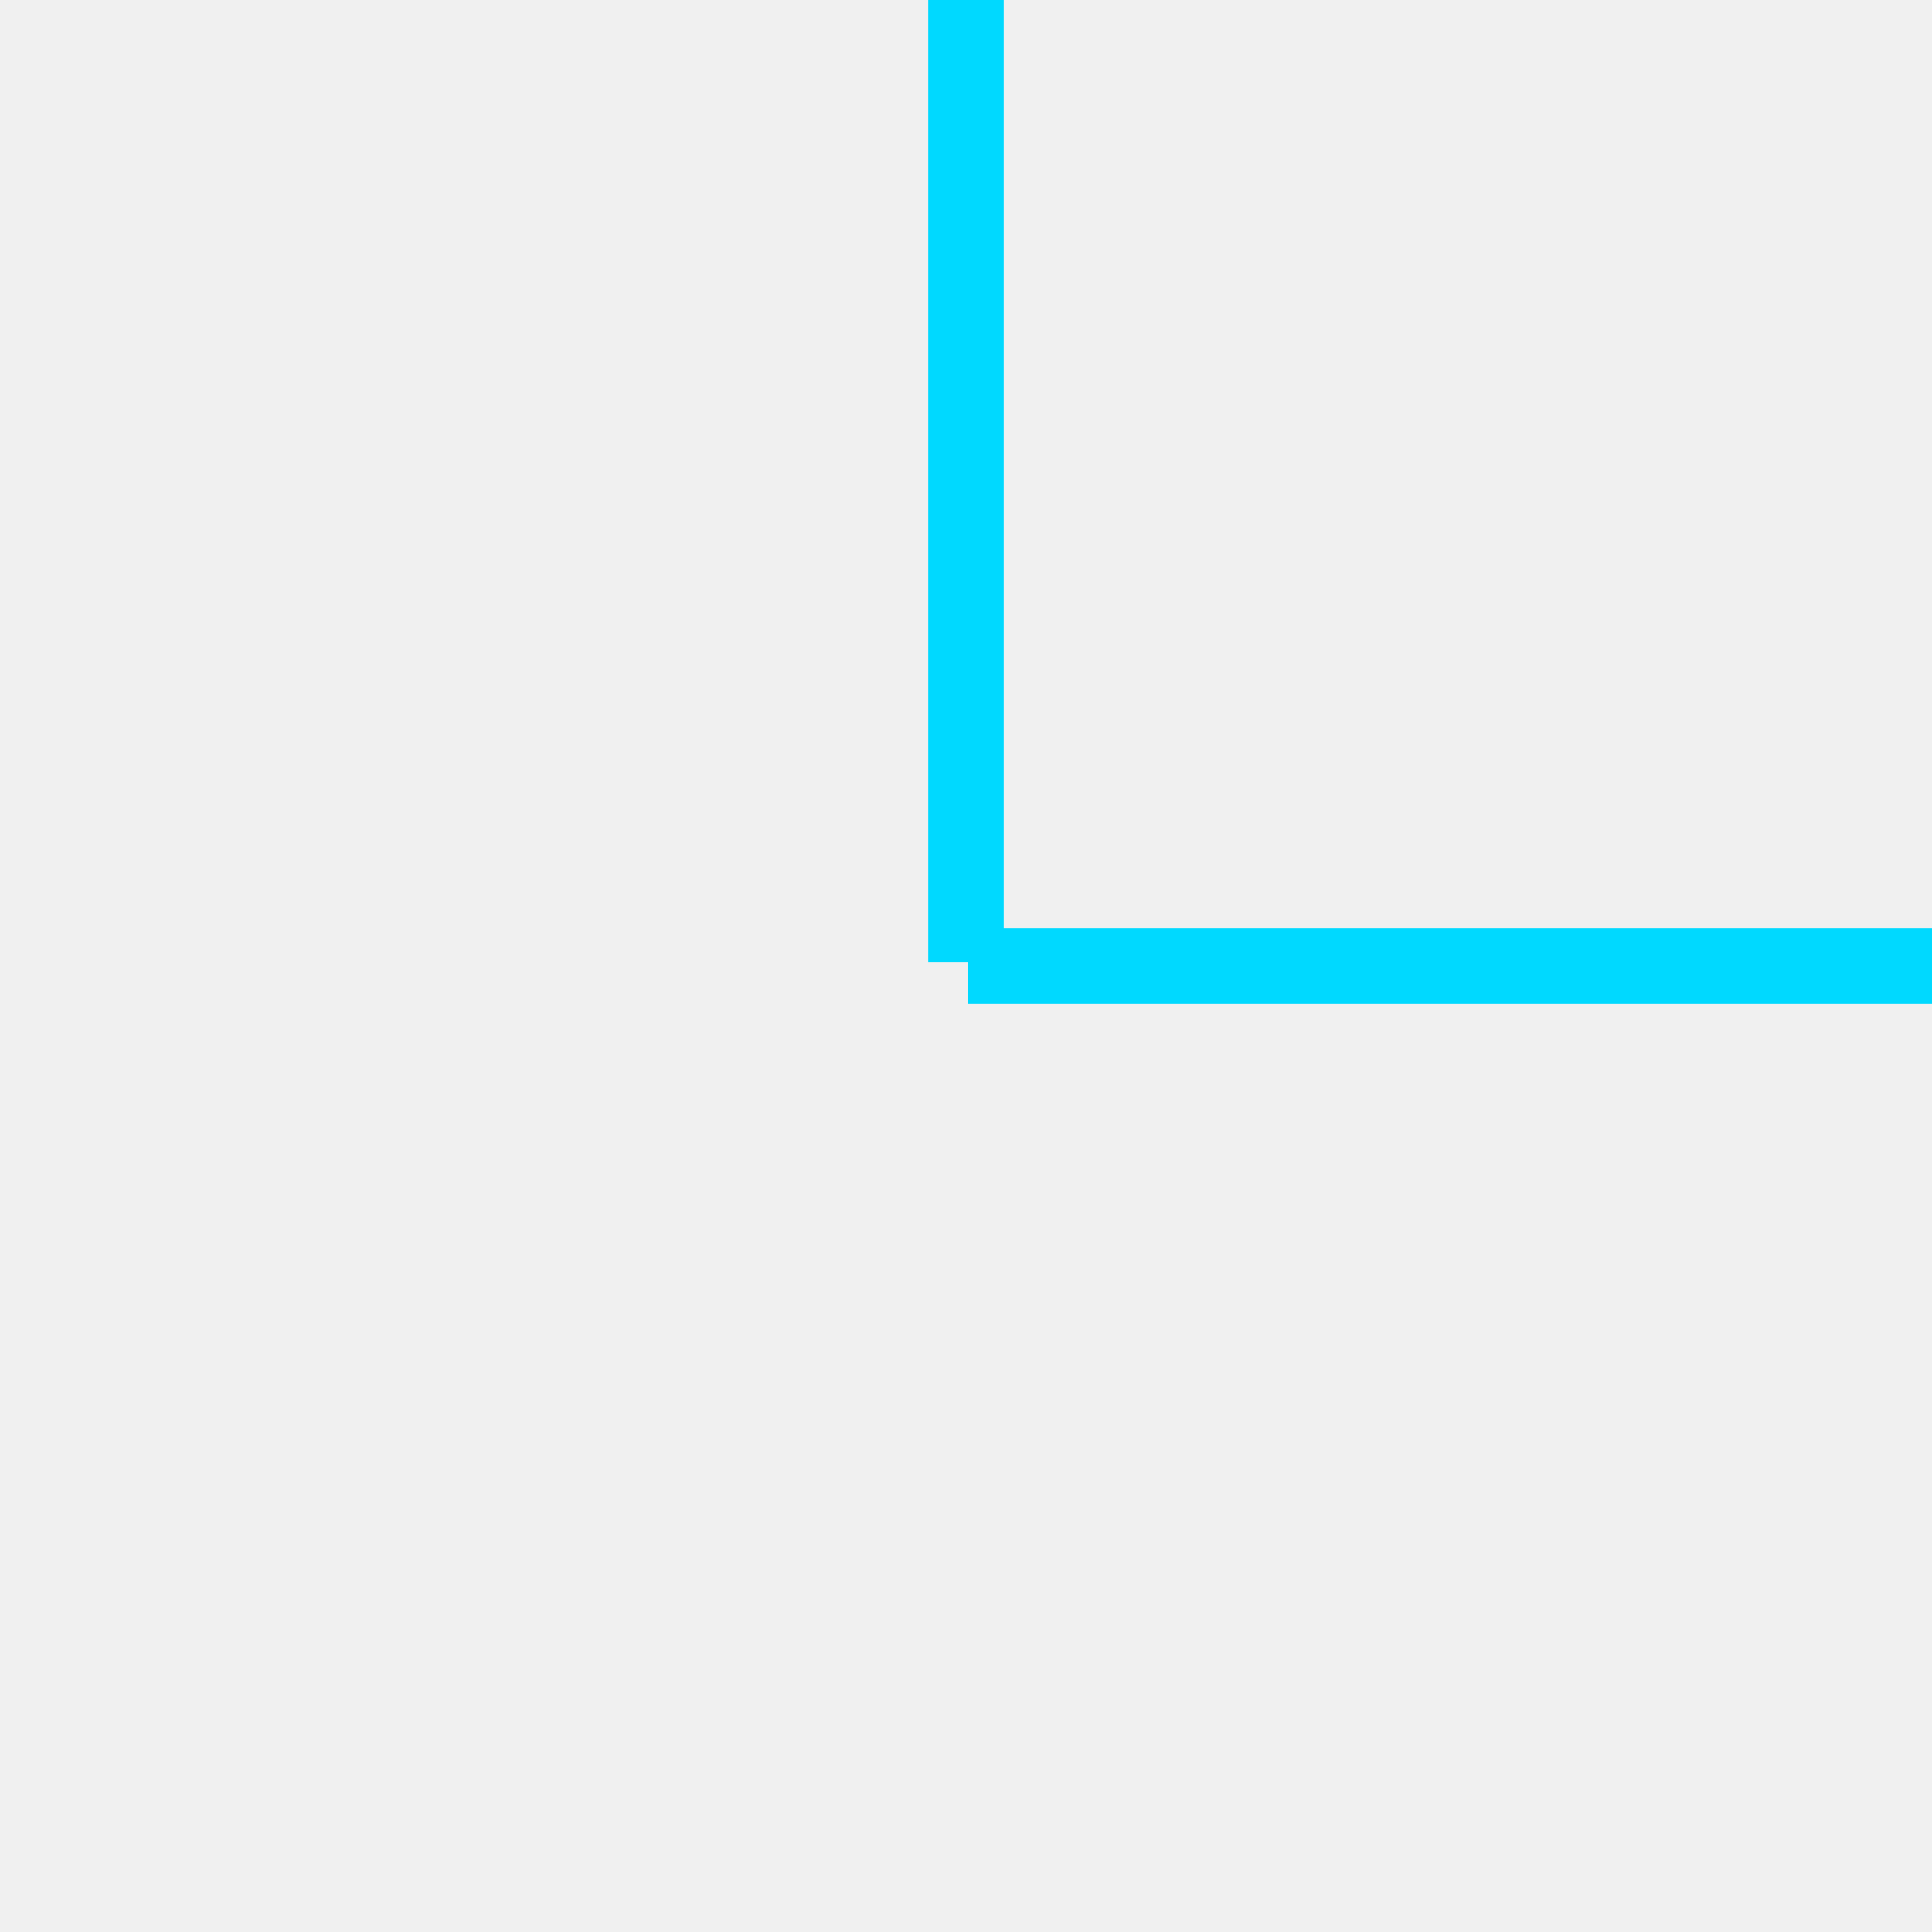
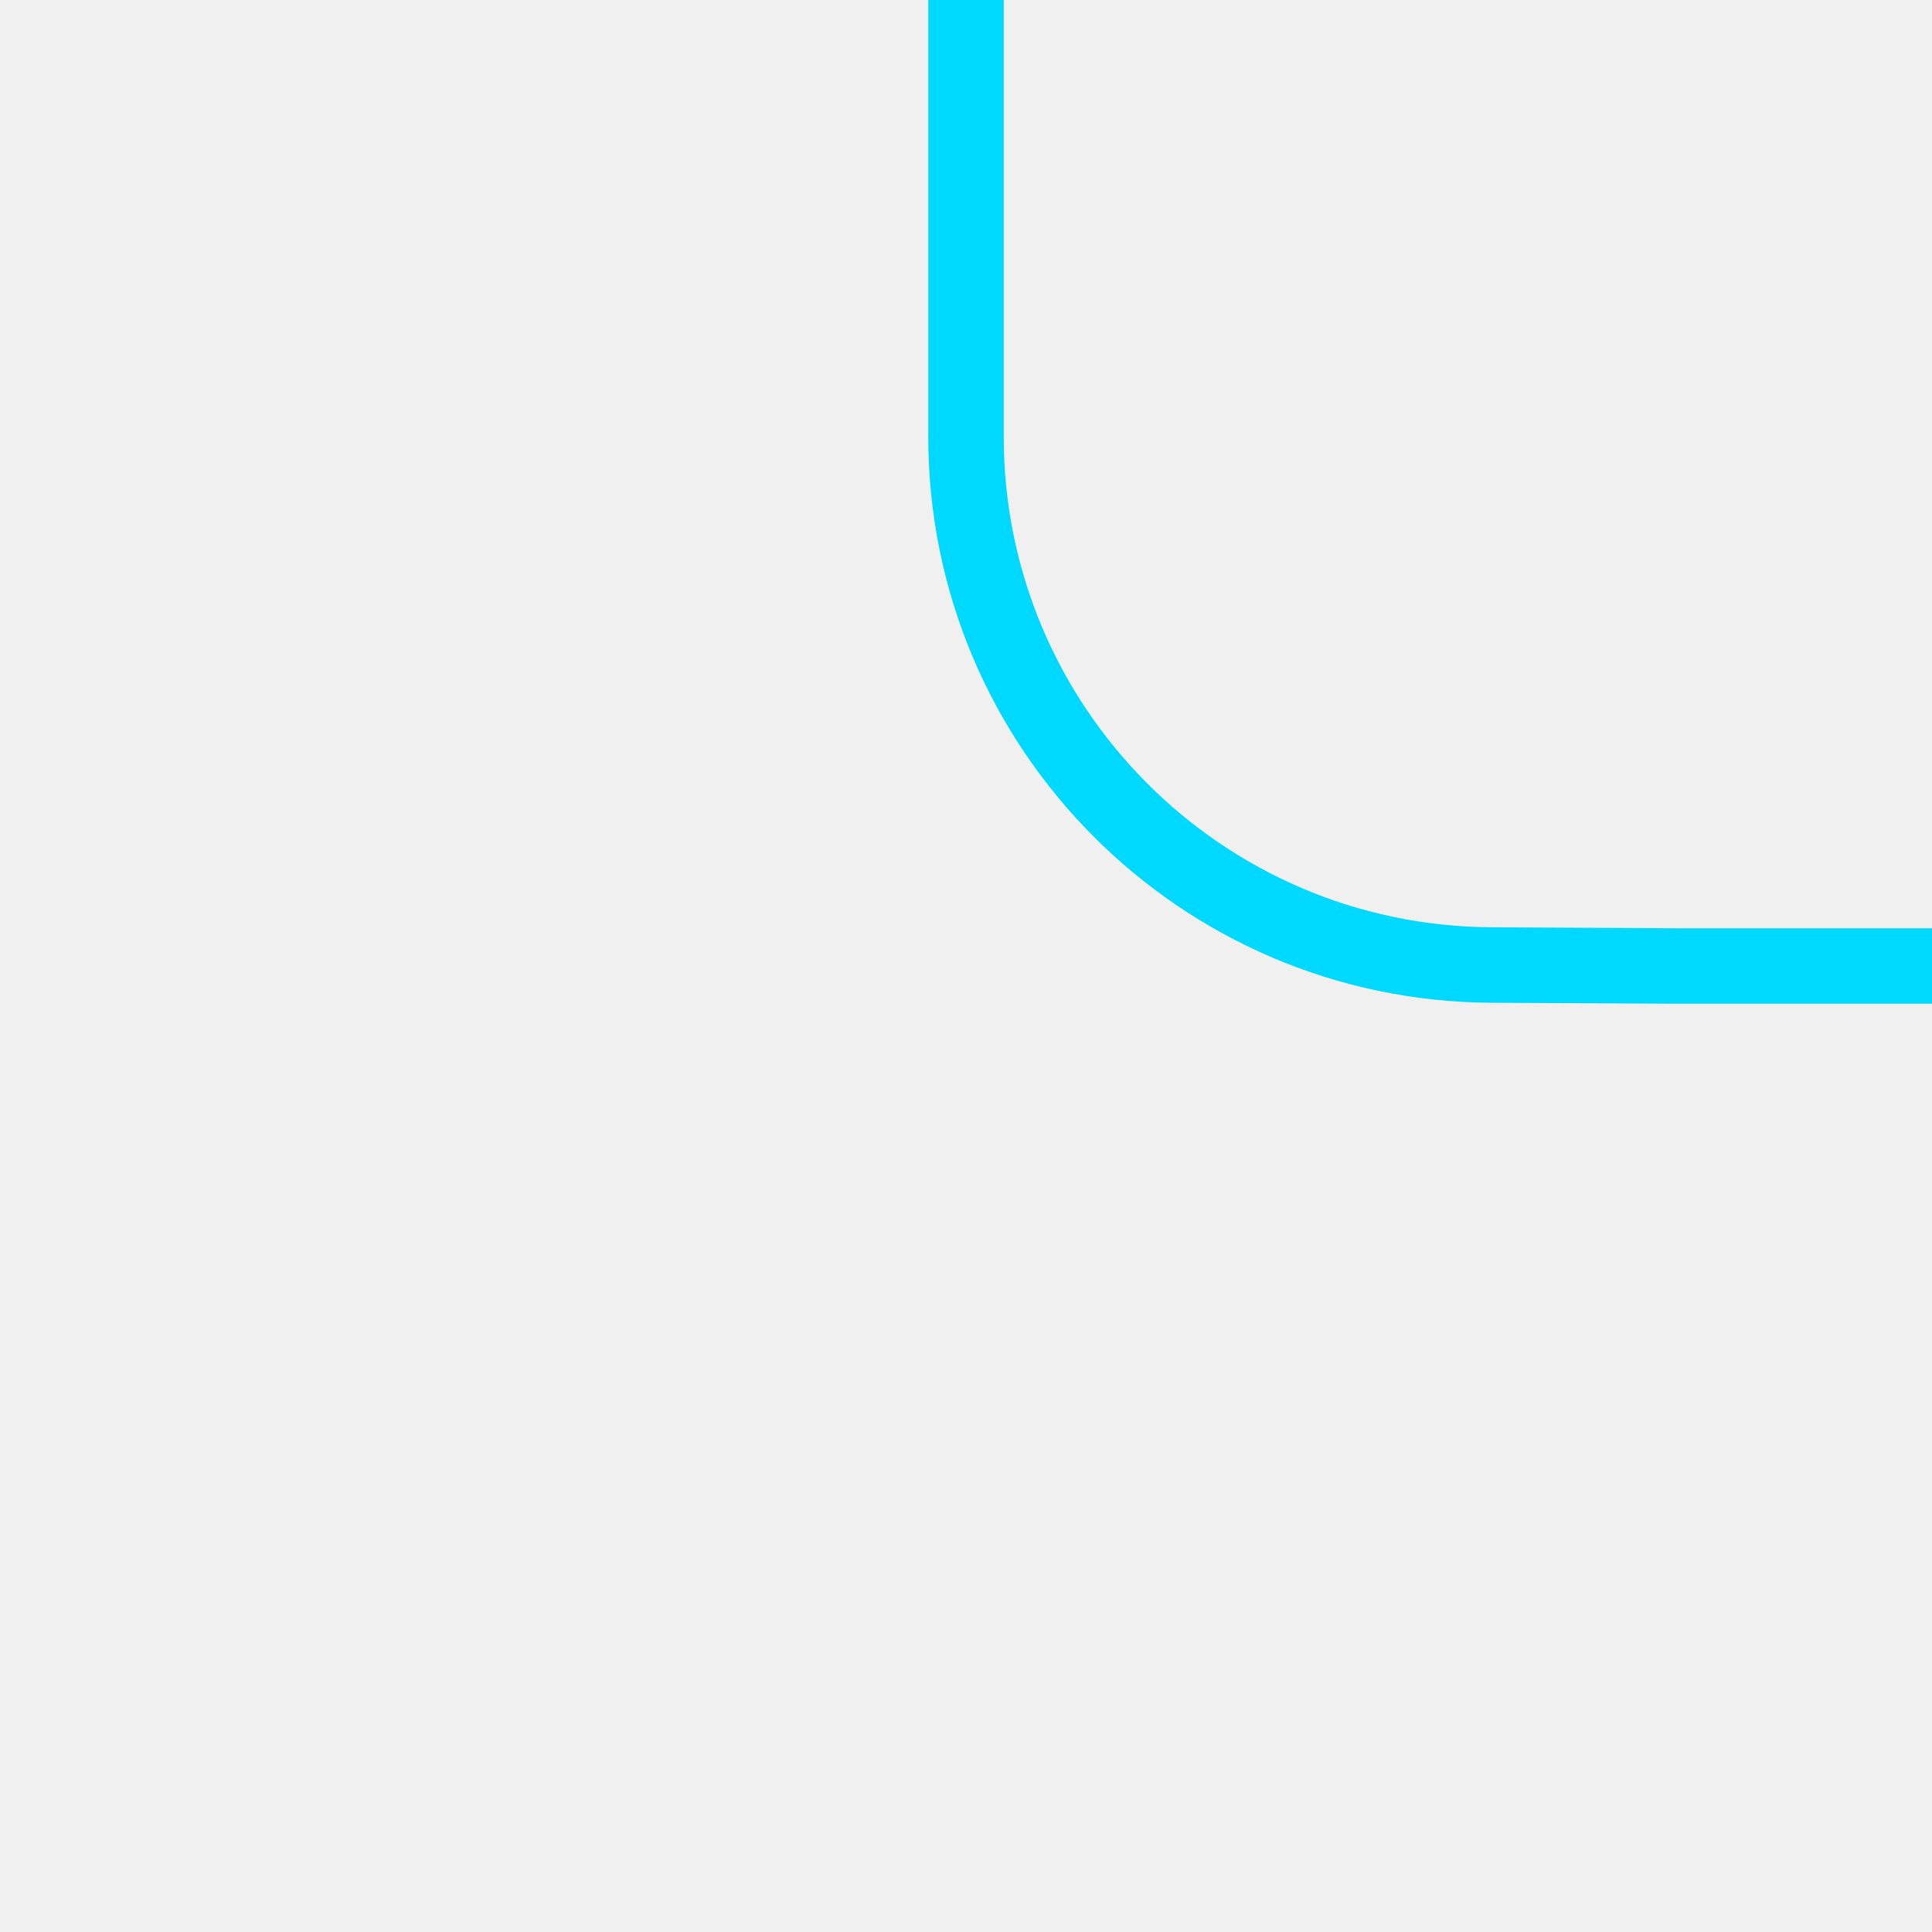
<svg xmlns="http://www.w3.org/2000/svg" width="256" height="256" viewBox="0 0 256 256" fill="none">
  <g clip-path="url(#clip0_0_14)">
-     <path d="M128 -0.5V127.5" stroke="#00D9FF" stroke-width="10" />
-     <path d="M256.255 128L128.255 128" stroke="#00D9FF" stroke-width="10" />
+     <path d="M256.255 128L222 128L197.628 127.87C159.114 127.665 128 96.386 128 57.871L128 -0.5" stroke="#00D9FF" stroke-width="10" />
  </g>
  <defs>
    <clipPath id="clip0_0_14">
      <rect width="256" height="256" fill="white" />
    </clipPath>
  </defs>
</svg>
